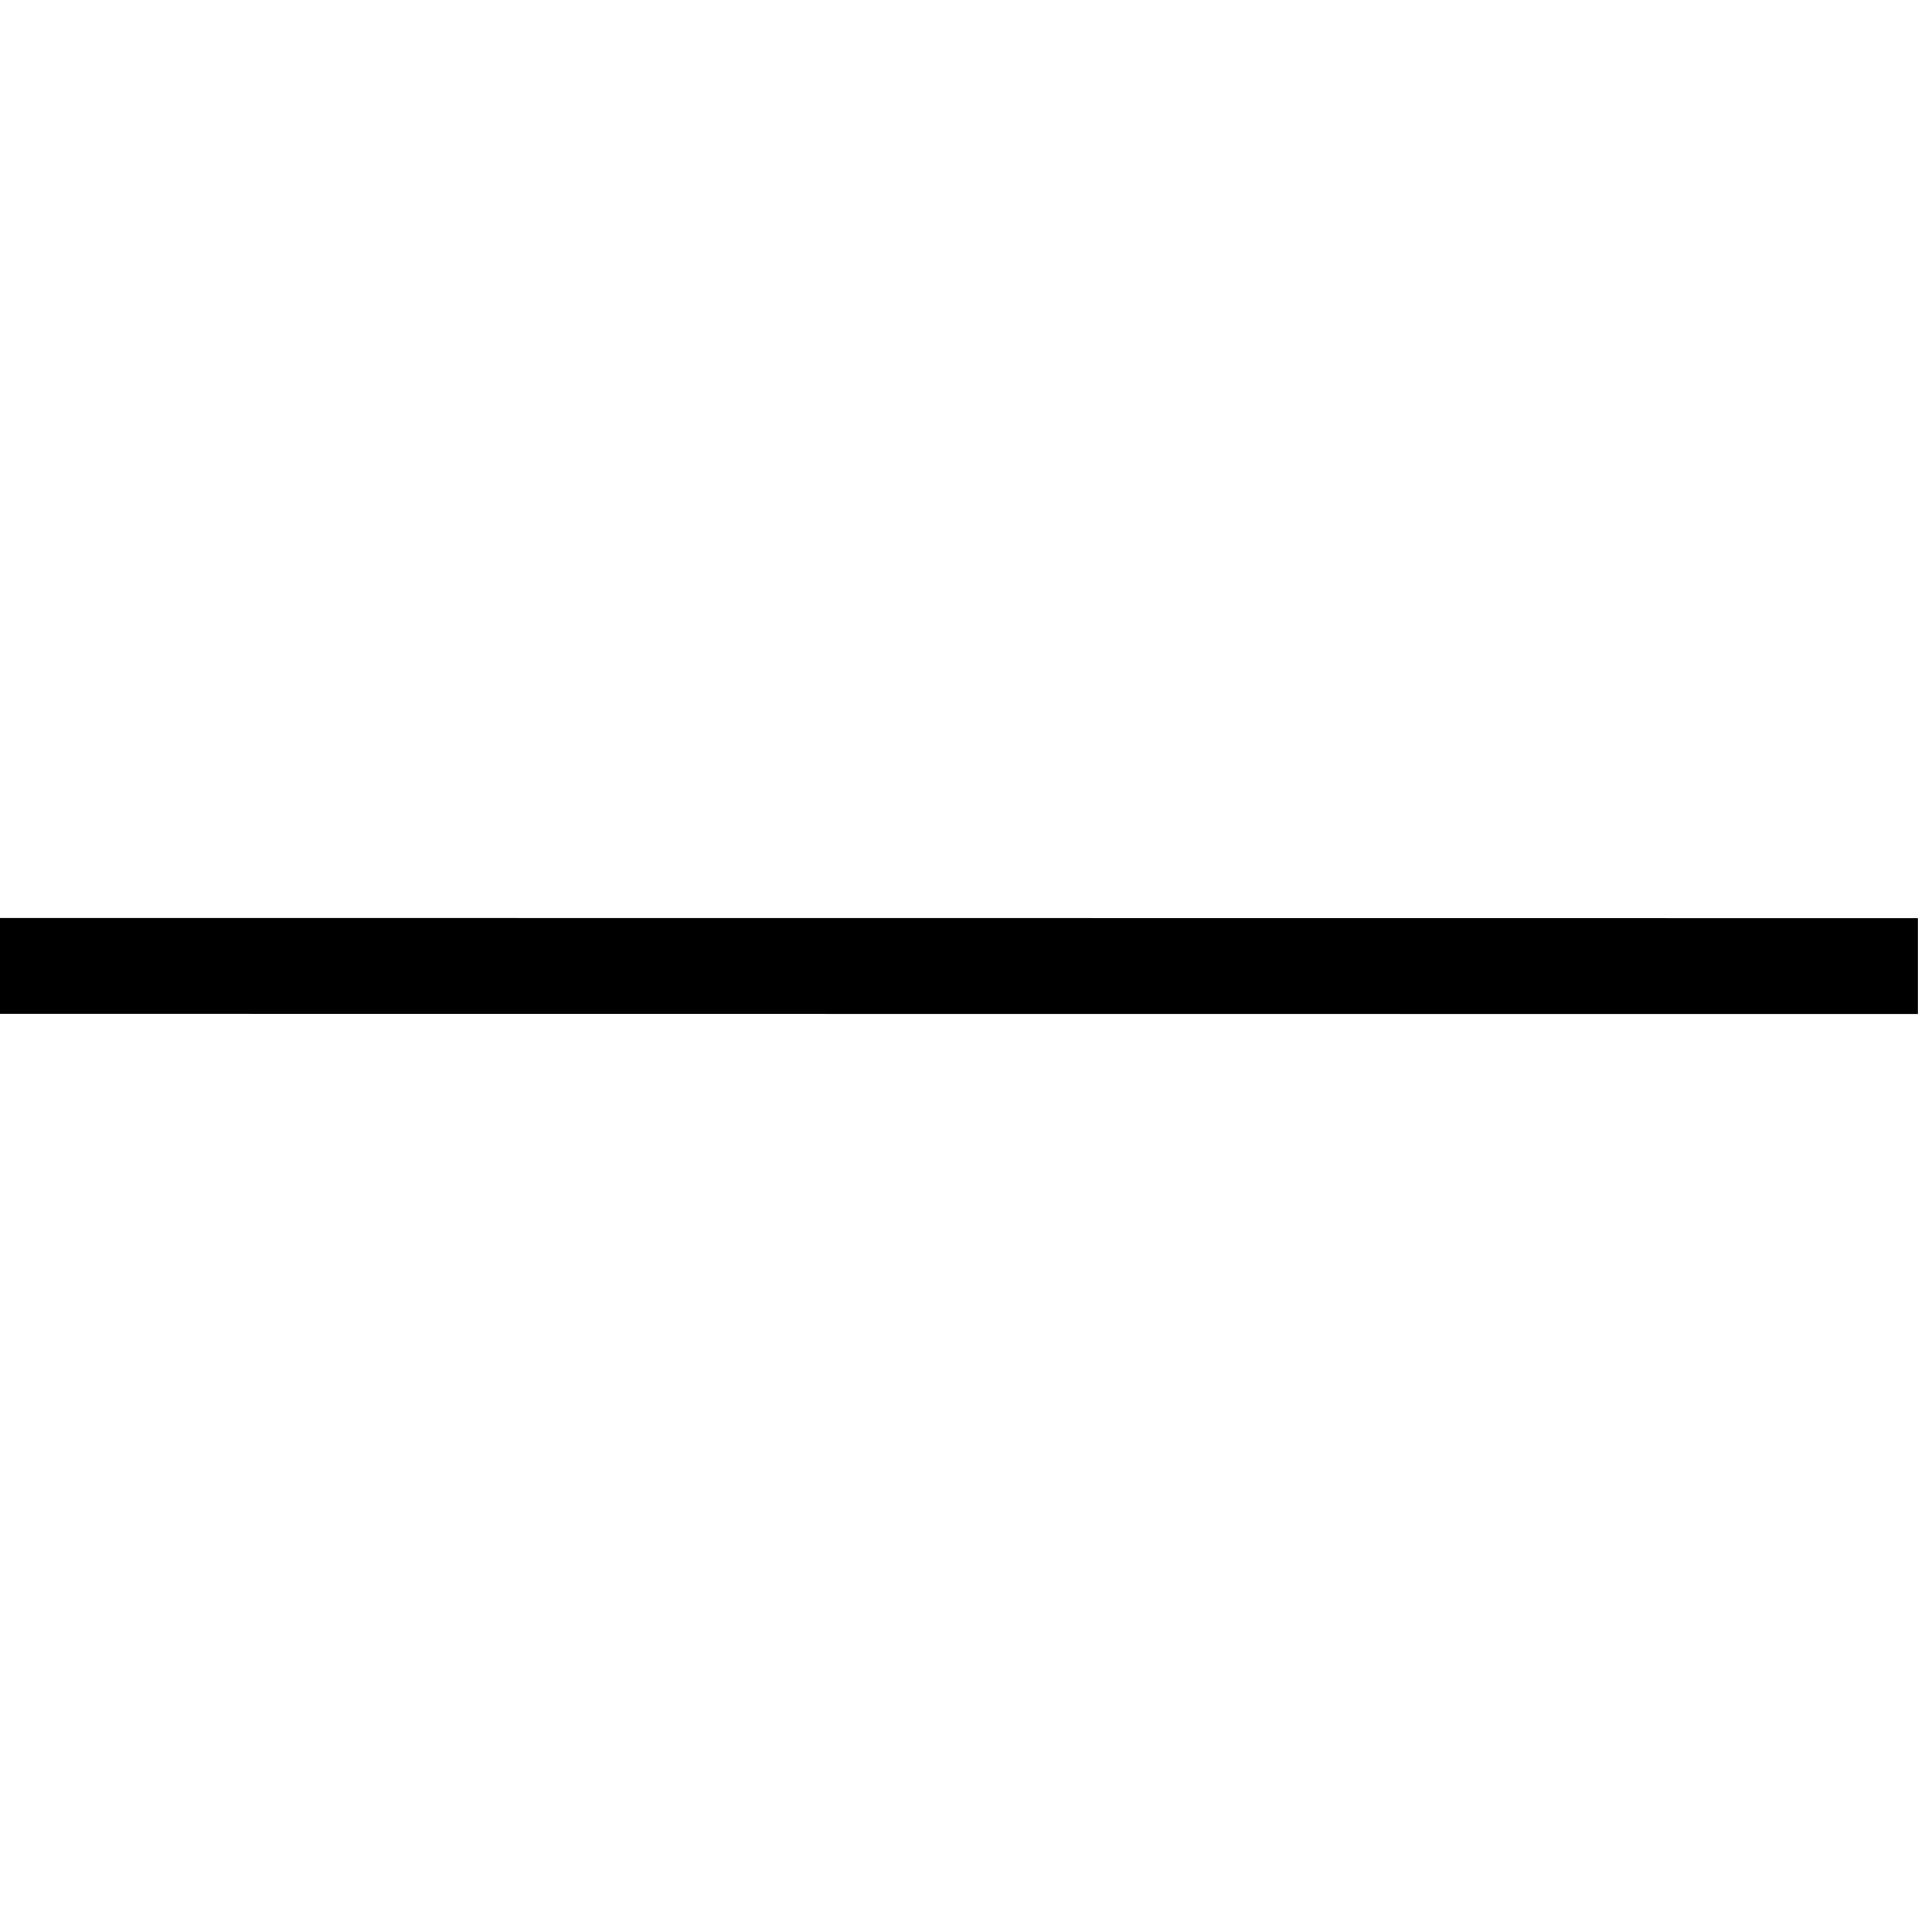
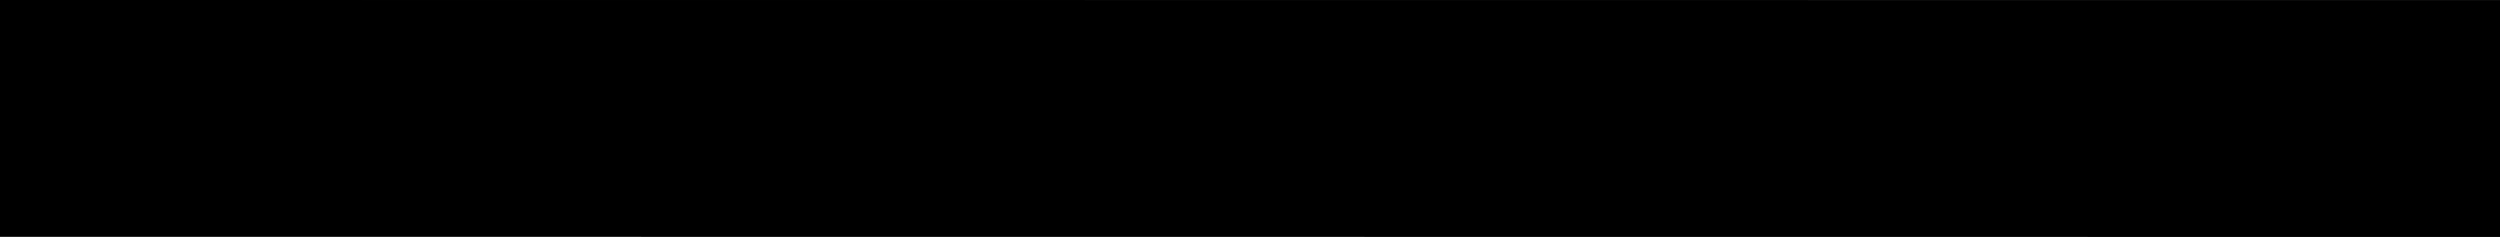
- <svg xmlns="http://www.w3.org/2000/svg" xmlns:xlink="http://www.w3.org/1999/xlink" version="1.1" preserveAspectRatio="xMidYMid meet" viewBox="0 0 222.75 224.42" width="222.75" height="224.42">
-   <defs>
-     <path d="M222.79 117.79L0 117.77L0 106.63L222.79 106.65L222.79 117.79Z" id="aX5F8UycX" />
+ <svg xmlns="http://www.w3.org/2000/svg" xmlns:xlink="http://www.w3.org/1999/xlink" version="1.1" preserveAspectRatio="xMidYMid meet" viewBox="0 0 225.172 21.329" width="225.172" height="21.329" id="svg1092">
+   <defs id="defs1078">
+     <path d="M 222.79,117.79 0,117.77 v -11.14 l 222.79,0.02 z" id="aX5F8UycX" />
  </defs>
-   <g>
-     <g>
-       <g>
-         <use xlink:href="#aX5F8UycX" opacity="1" fill="#000000" fill-opacity="1" />
-         <g>
-           <use xlink:href="#aX5F8UycX" opacity="1" fill-opacity="0" stroke="#000000" stroke-width="1" stroke-opacity="0" />
+   <g id="g1090" style="stroke:#000000;stroke-width:10.173;stroke-miterlimit:4;stroke-dasharray:none;stroke-opacity:1" transform="matrix(0.9665568,0,0,0.9997677,4.916252,-101.5196)">
+     <g id="g1088" style="stroke:#000000;stroke-width:10.173;stroke-miterlimit:4;stroke-dasharray:none;stroke-opacity:1">
+       <g id="g1086" style="stroke:#000000;stroke-width:10.173;stroke-miterlimit:4;stroke-dasharray:none;stroke-opacity:1">
+         <use xlink:href="#aX5F8UycX" opacity="1" fill="#000000" fill-opacity="1" id="use1080" style="stroke:#000000;stroke-width:10.173;stroke-miterlimit:4;stroke-dasharray:none;stroke-opacity:1" x="0" y="0" width="100%" height="100%" />
+         <g id="g1084" style="stroke:#000000;stroke-width:10.173;stroke-miterlimit:4;stroke-dasharray:none;stroke-opacity:1">
+           <use xlink:href="#aX5F8UycX" opacity="1" fill-opacity="0" stroke="#000000" stroke-width="1" stroke-opacity="0" id="use1082" style="stroke:#000000;stroke-width:10.173;stroke-miterlimit:4;stroke-dasharray:none;stroke-opacity:1" x="0" y="0" width="100%" height="100%" />
        </g>
      </g>
    </g>
  </g>
</svg>
